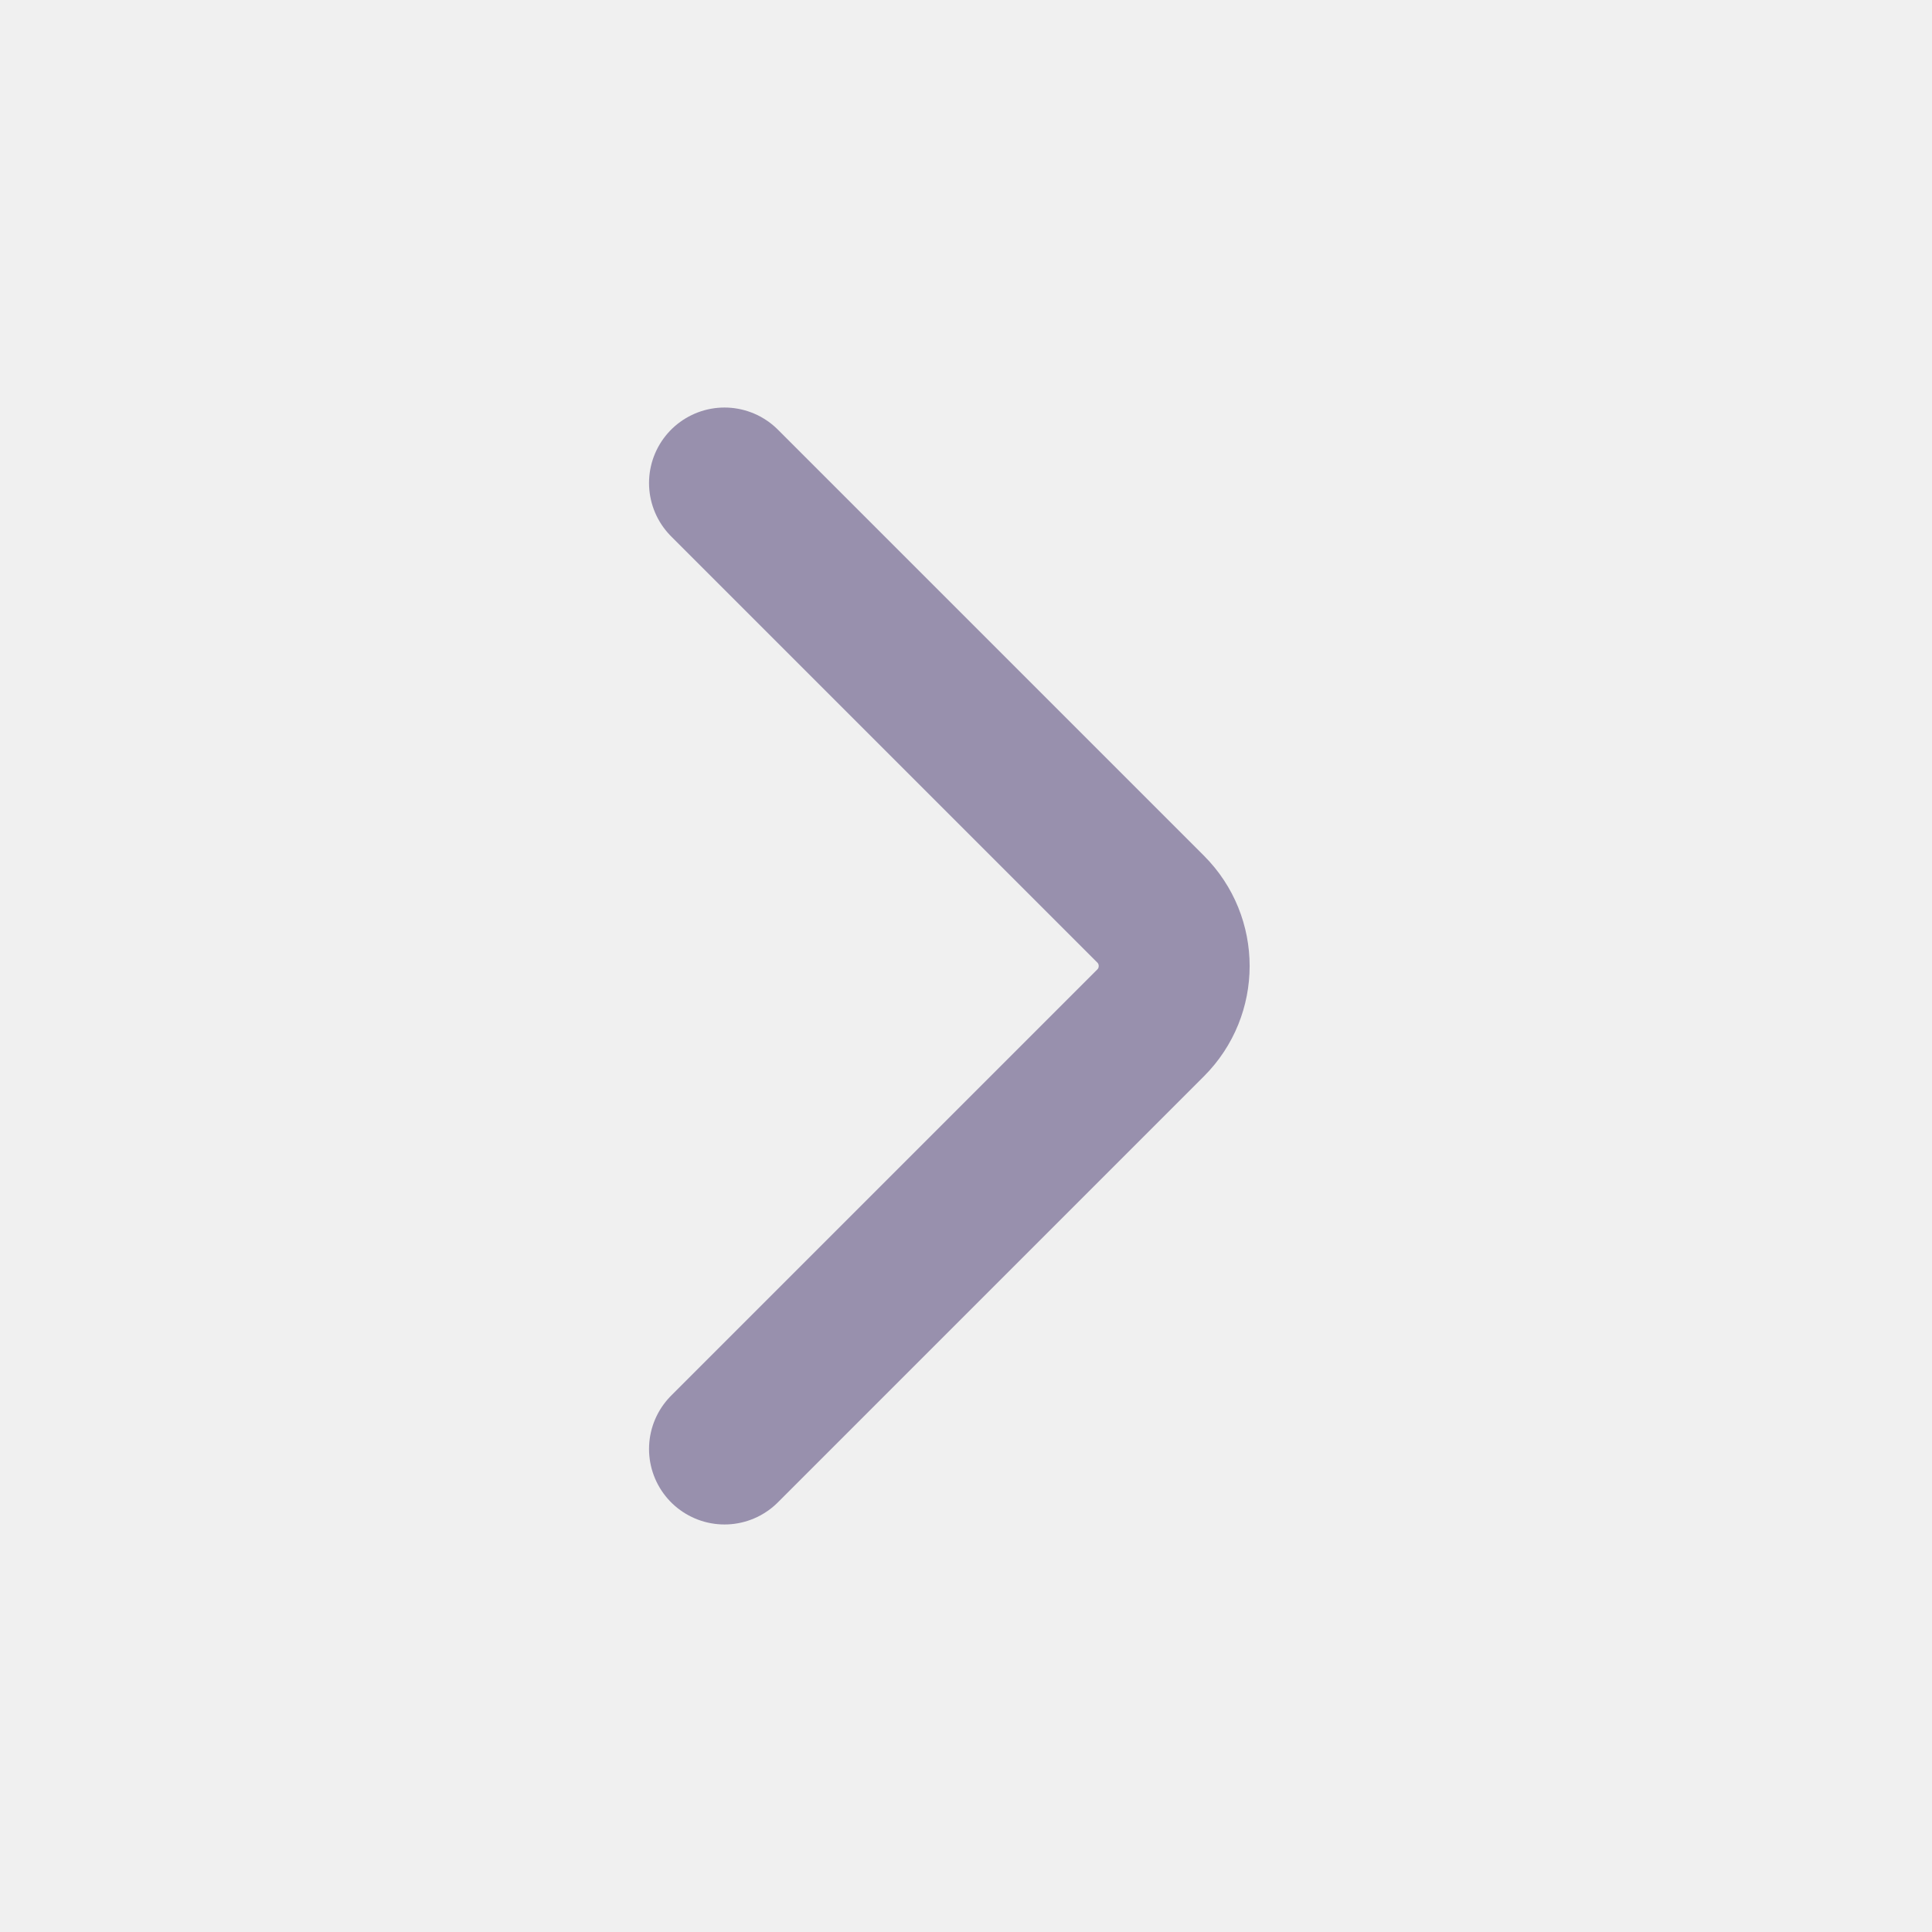
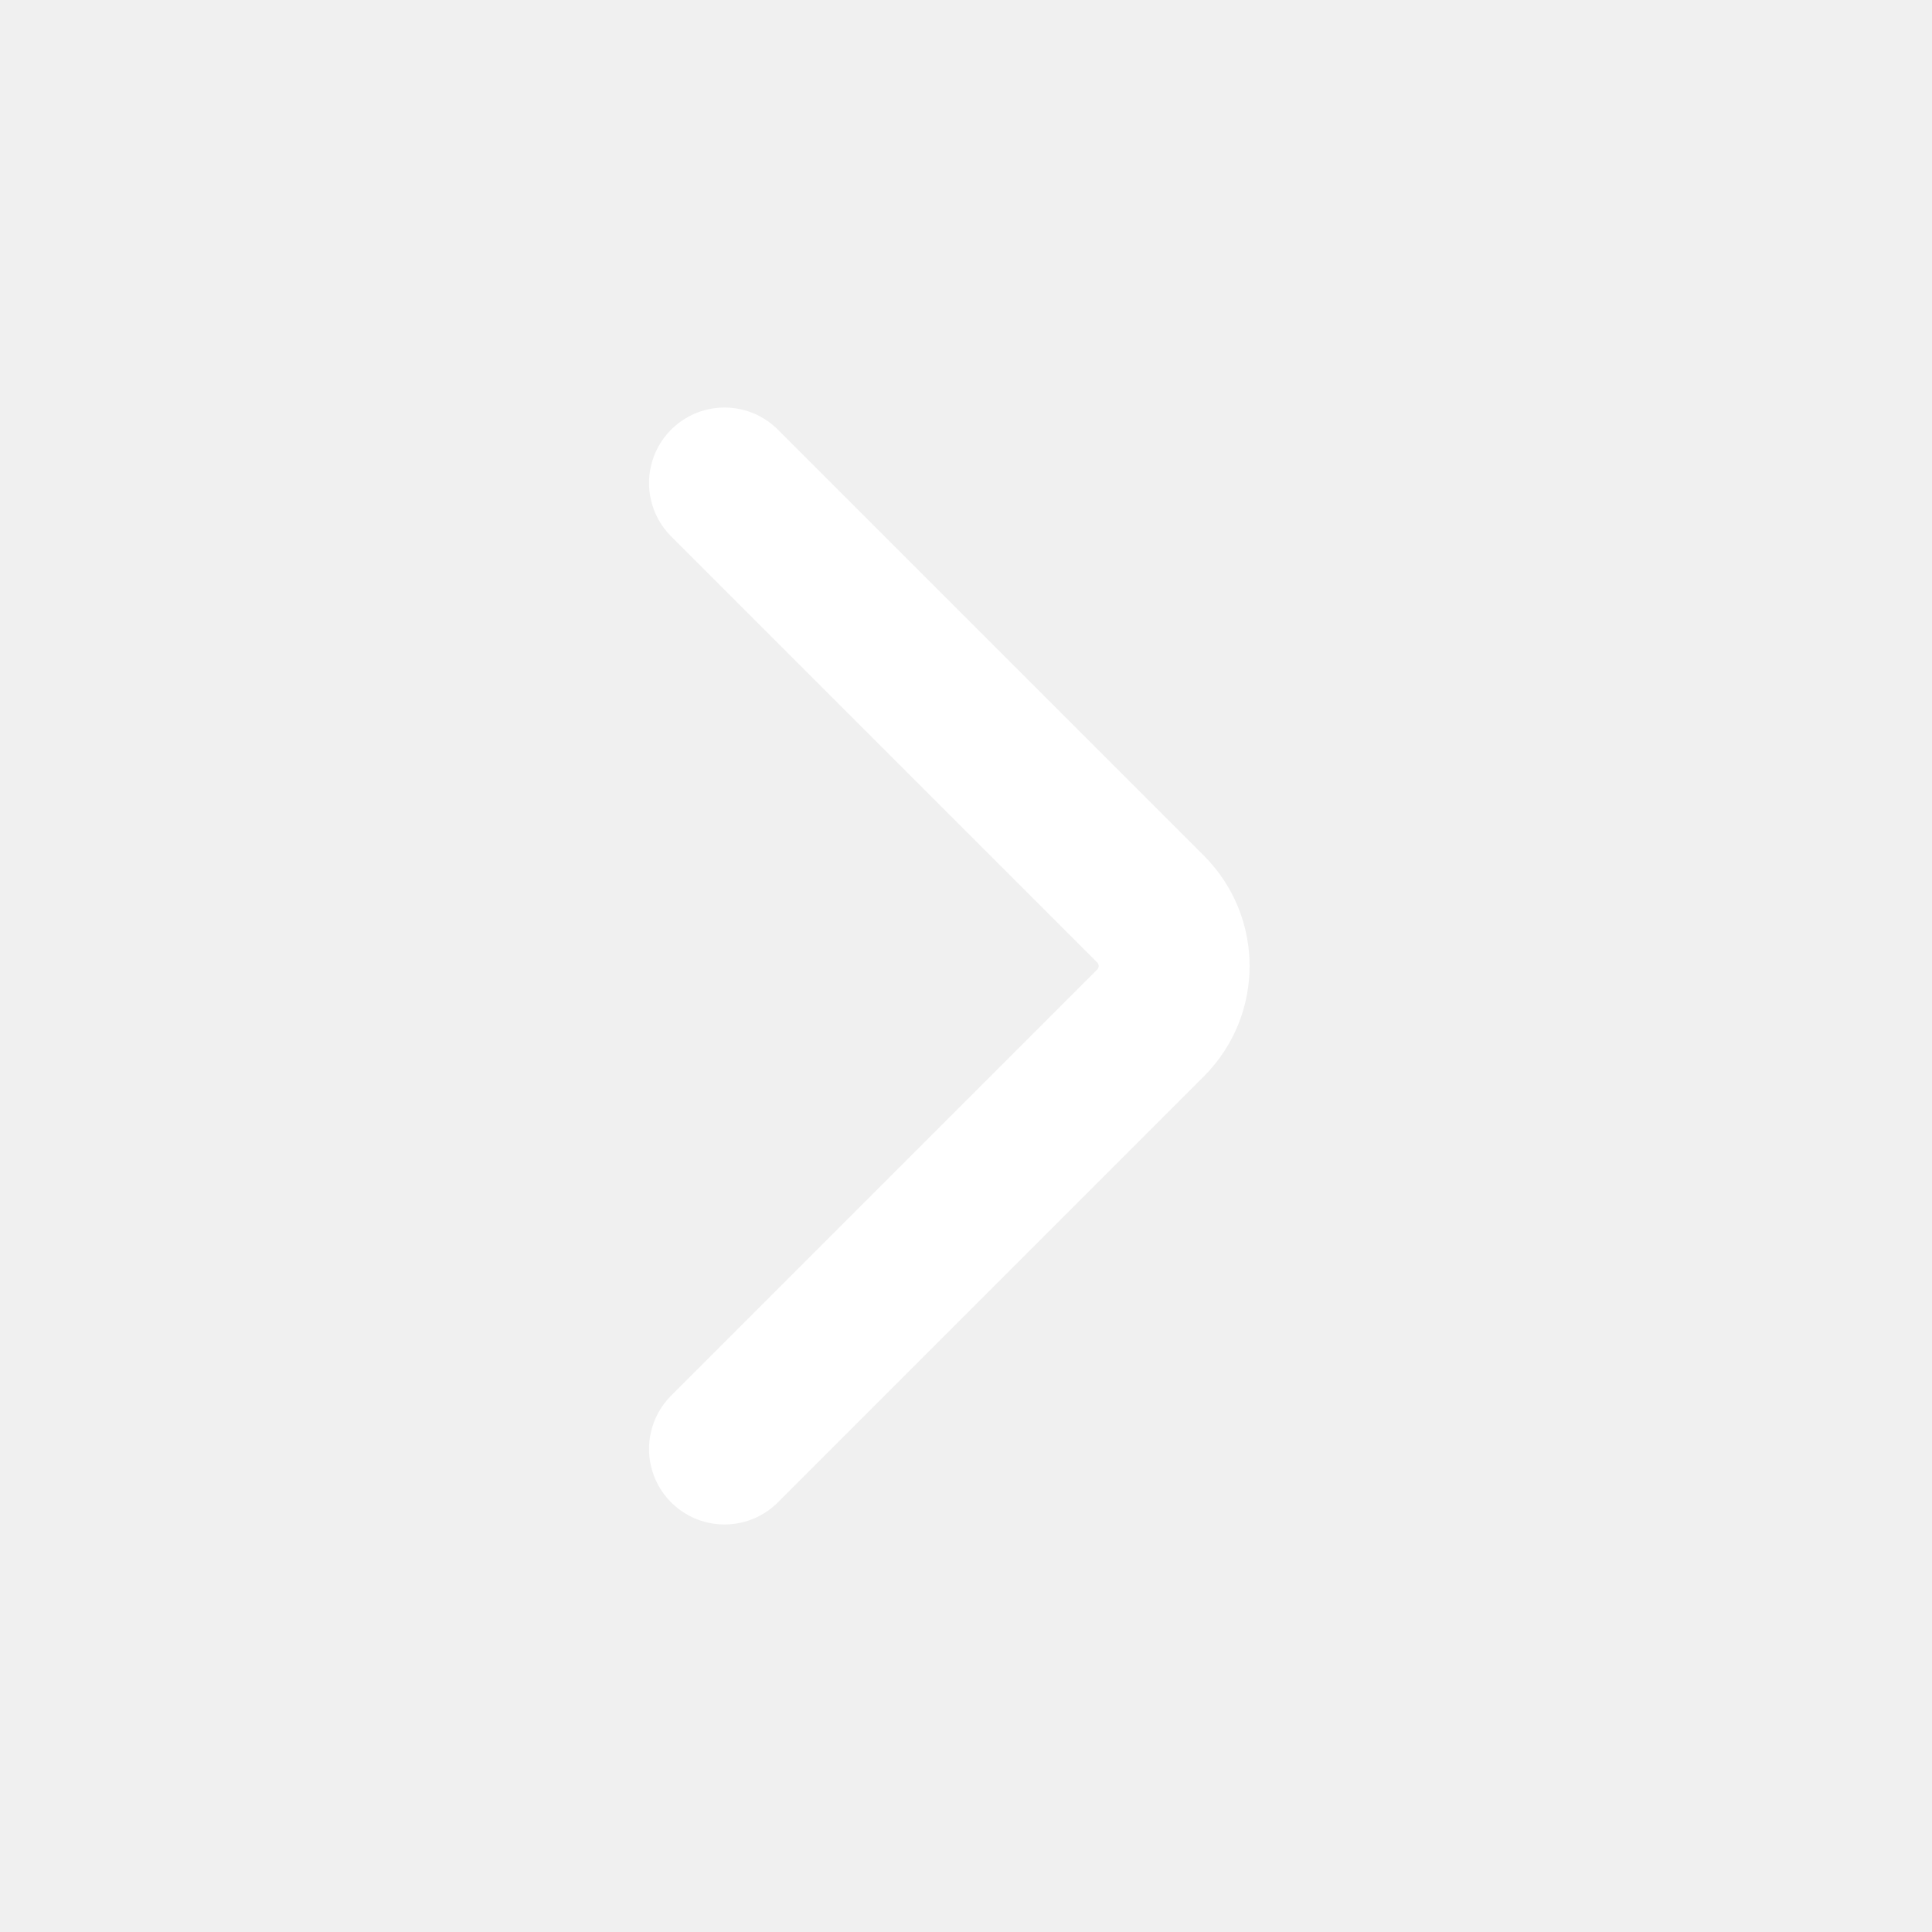
- <svg xmlns="http://www.w3.org/2000/svg" width="16" height="16" viewBox="0 0 16 16" fill="none">
-   <path d="M6 12L9.529 8.471C9.789 8.211 9.789 7.789 9.529 7.529L6 4" stroke="#150049" stroke-opacity="0.4" stroke-width="1.25" stroke-linecap="round" stroke-linejoin="round" />
+ <svg xmlns="http://www.w3.org/2000/svg" width="16" height="16" fill="none">
+   <path d="M6 12l3.529-3.529a.667.667 0 000-.942L6 4" stroke="#fff" stroke-opacity="1" stroke-width="1.25" stroke-linecap="round" stroke-linejoin="round" />
</svg>
